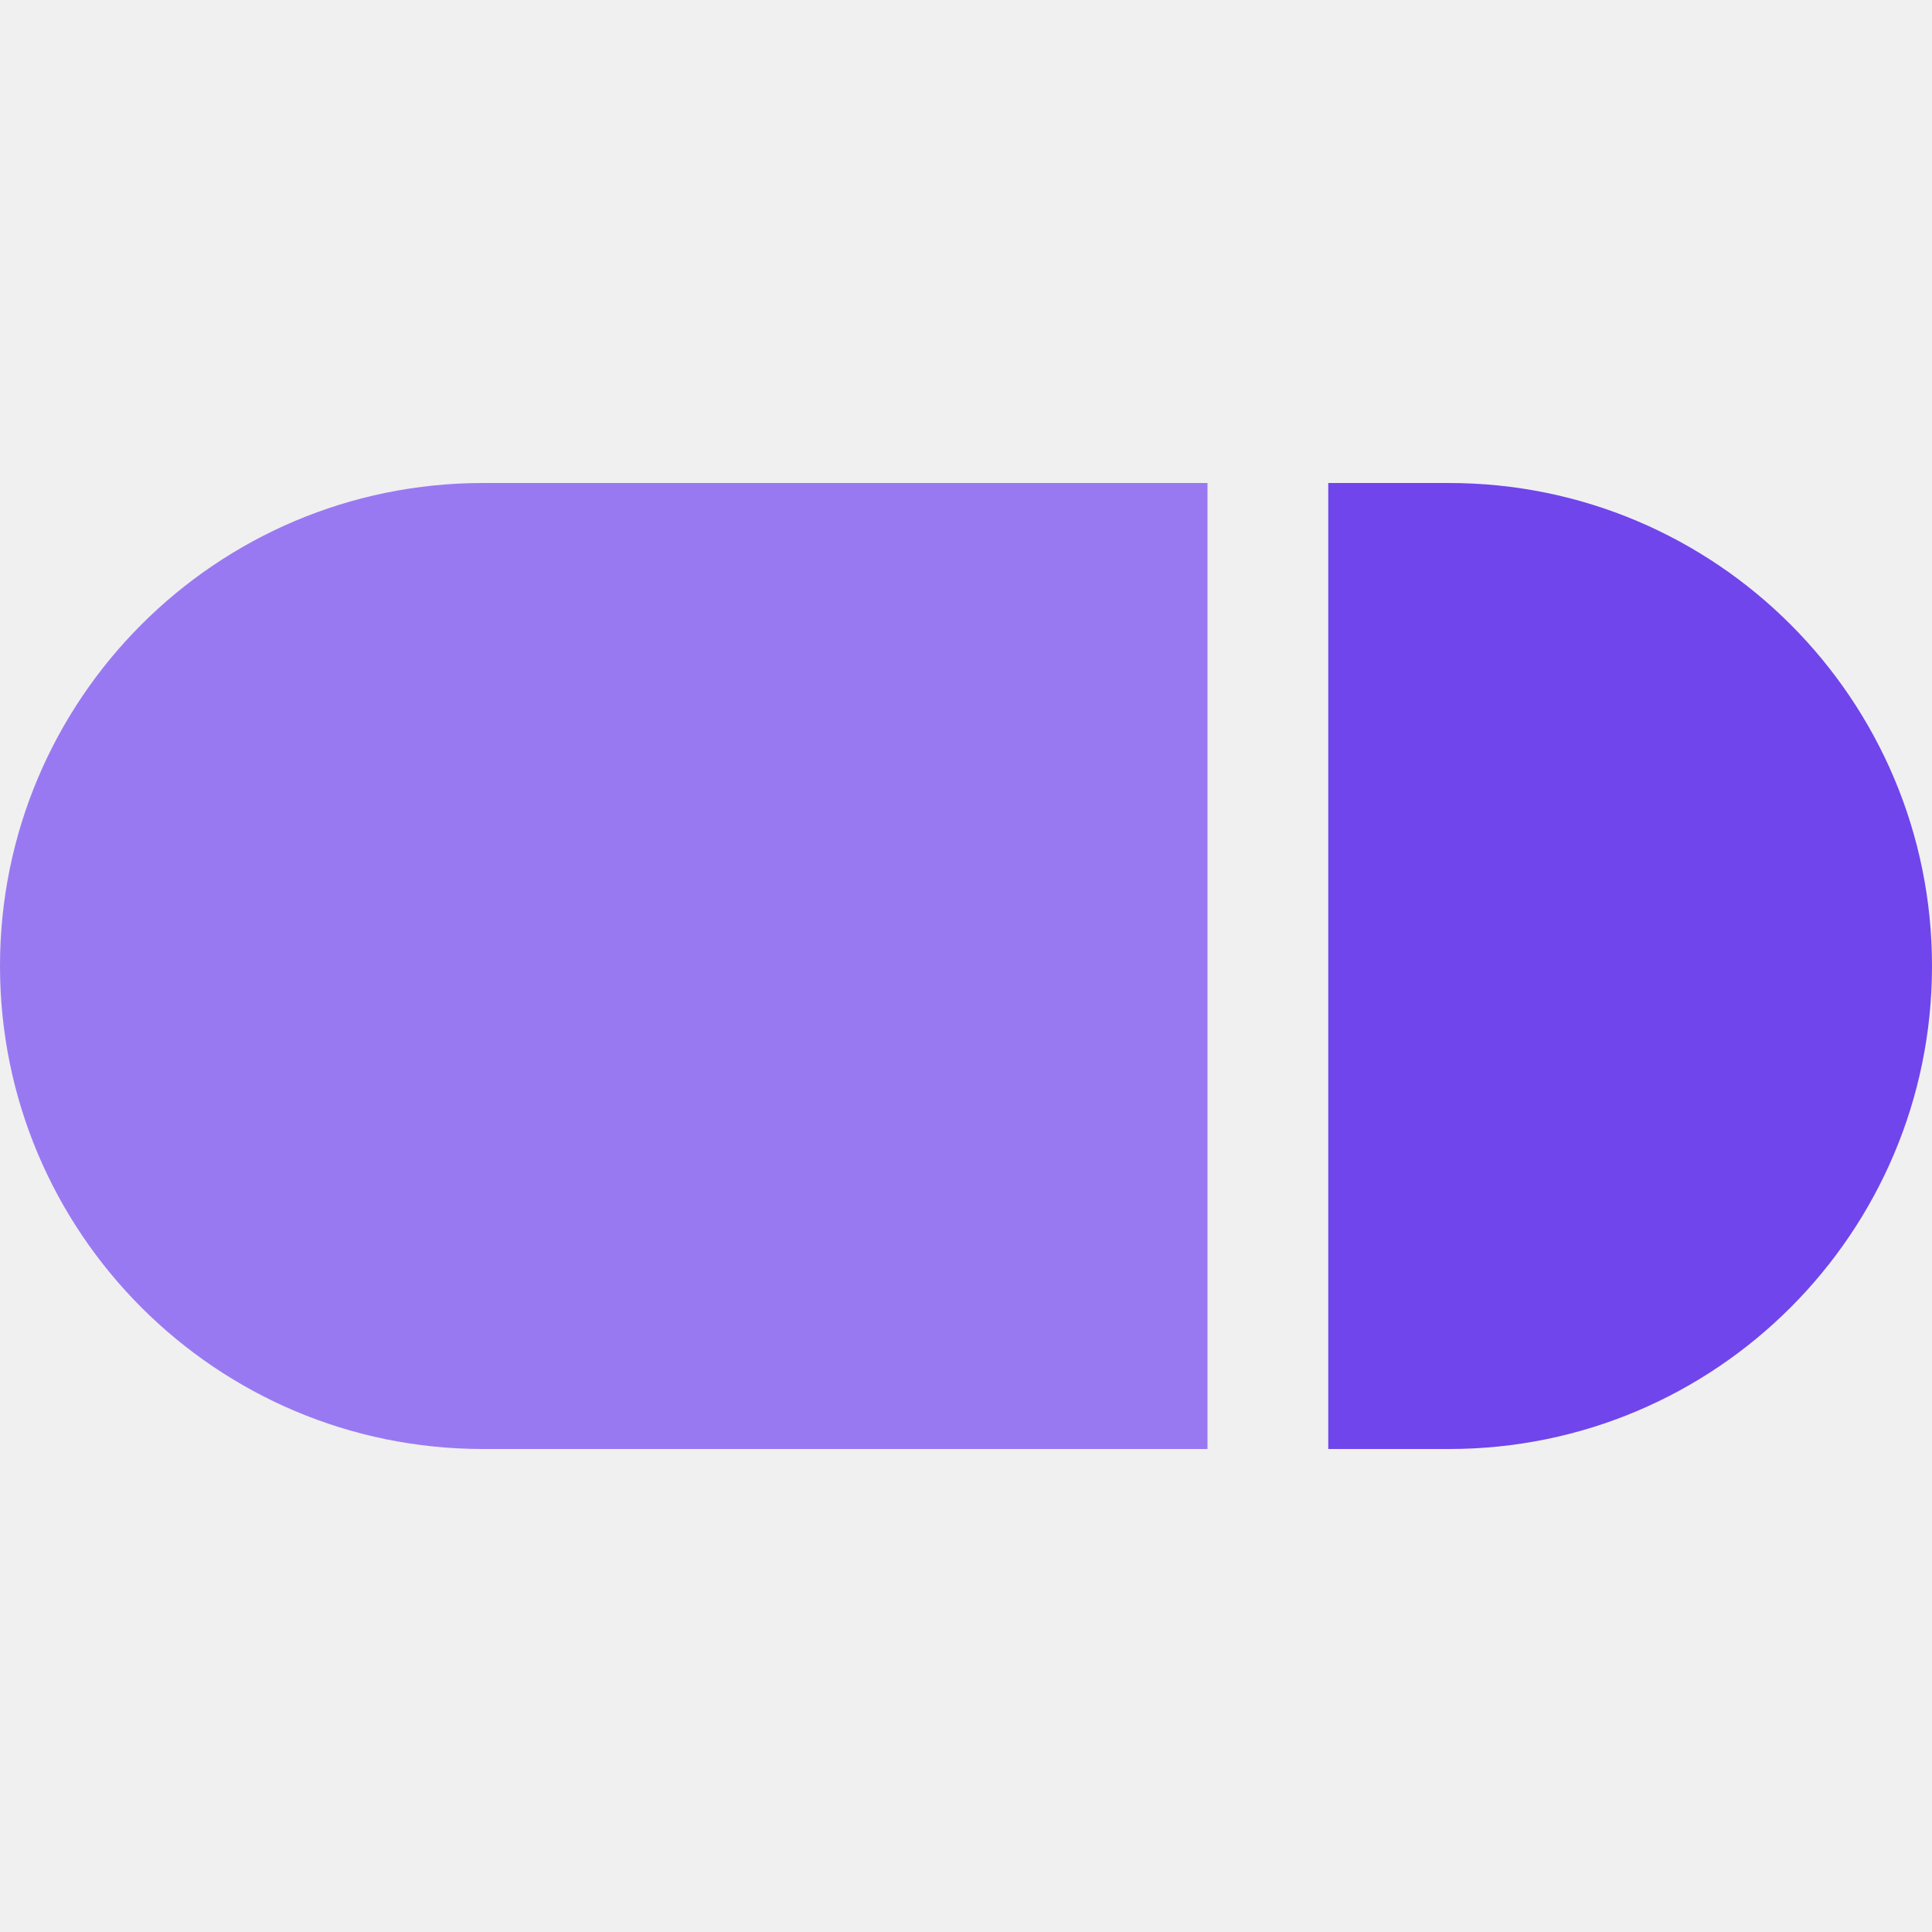
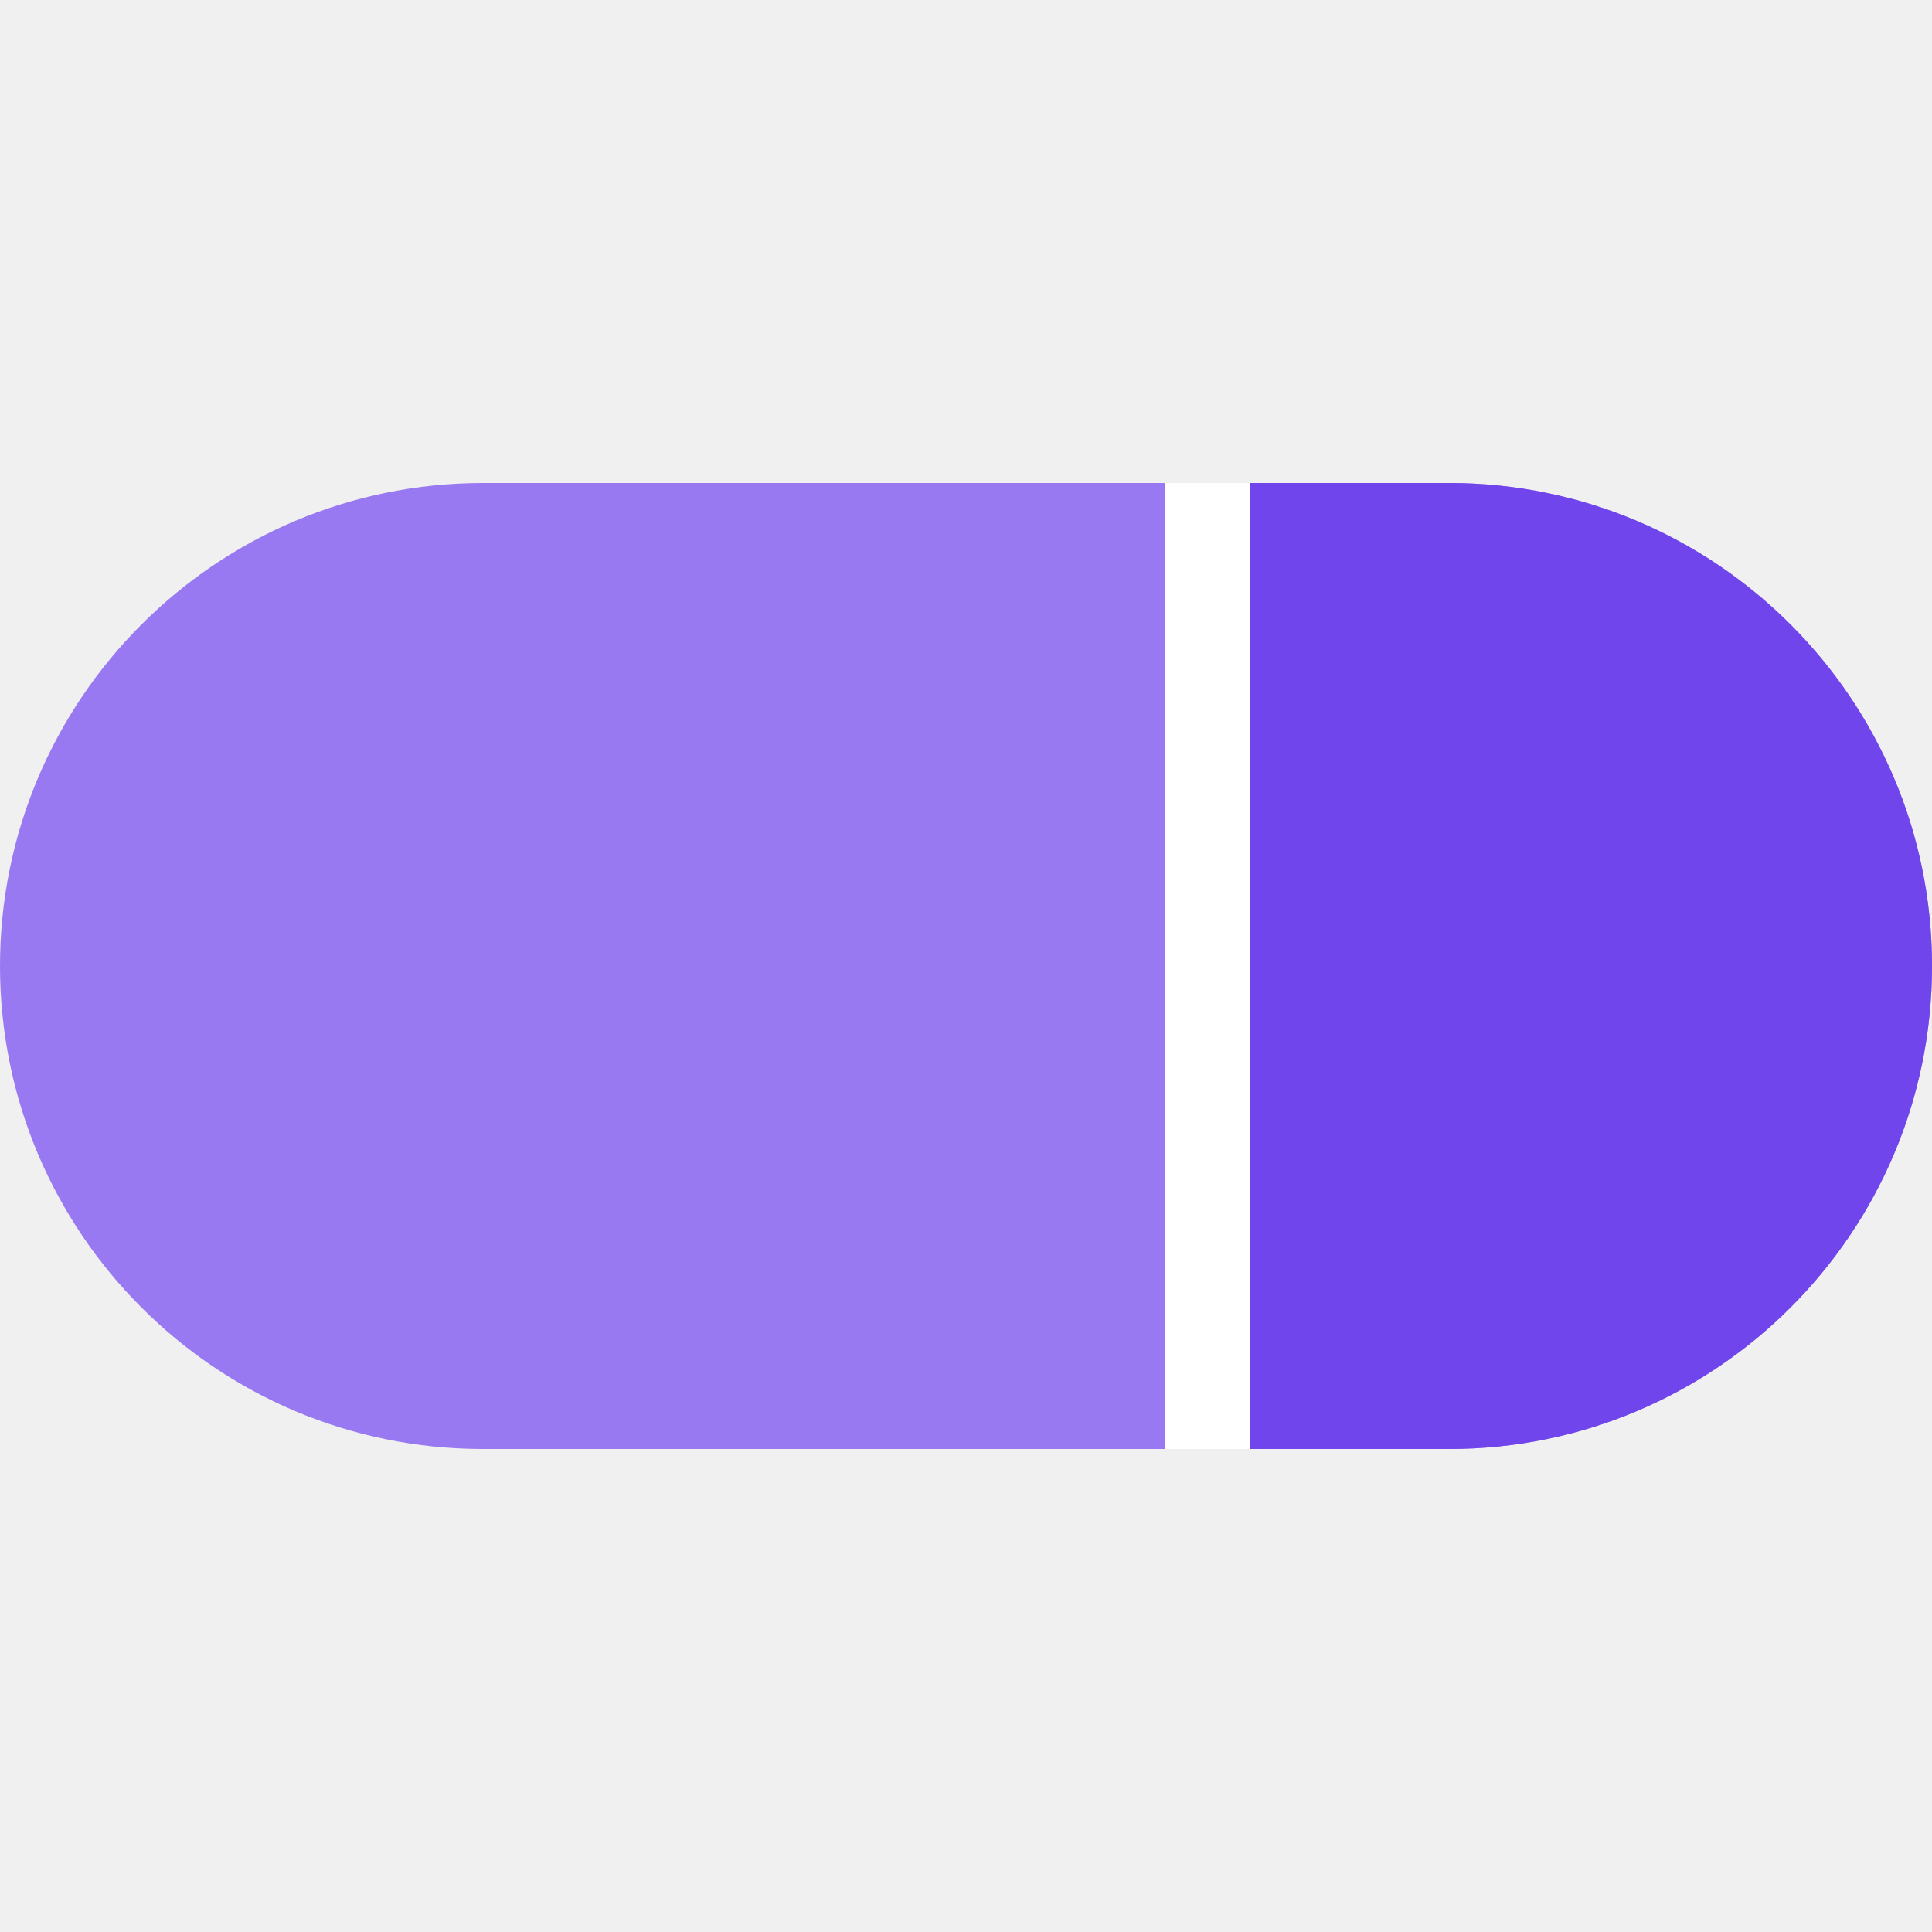
<svg xmlns="http://www.w3.org/2000/svg" width="16" height="16" viewBox="0 0 16 16" fill="none">
-   <path d="M10 12L4 12C1.791 12 -1.93129e-07 10.209 0 8C1.93129e-07 5.791 1.791 4 4 4L10 4V12Z" fill="#9979F1" />
-   <path d="M11 4H12C14.209 4 16 5.791 16 8C16 10.209 14.209 12 12 12H11V4Z" fill="#7045EC" />
+   <path d="M16 8C16 10.209 14.209 12 12 12L4 12C1.791 12 -1.93129e-07 10.209 0 8C1.93129e-07 5.791 1.791 4 4 4L12 4C14.209 4 16 5.791 16 8Z" fill="#9979F1" />
+   <path d="M10 4L12 4C14.209 4 16 5.791 16 8C16 10.209 14.209 12 12 12L10 12V4Z" fill="#7045EC" />
+   <path d="M10.35 4V12H9.65V4H10.35Z" fill="white" />
</svg>
